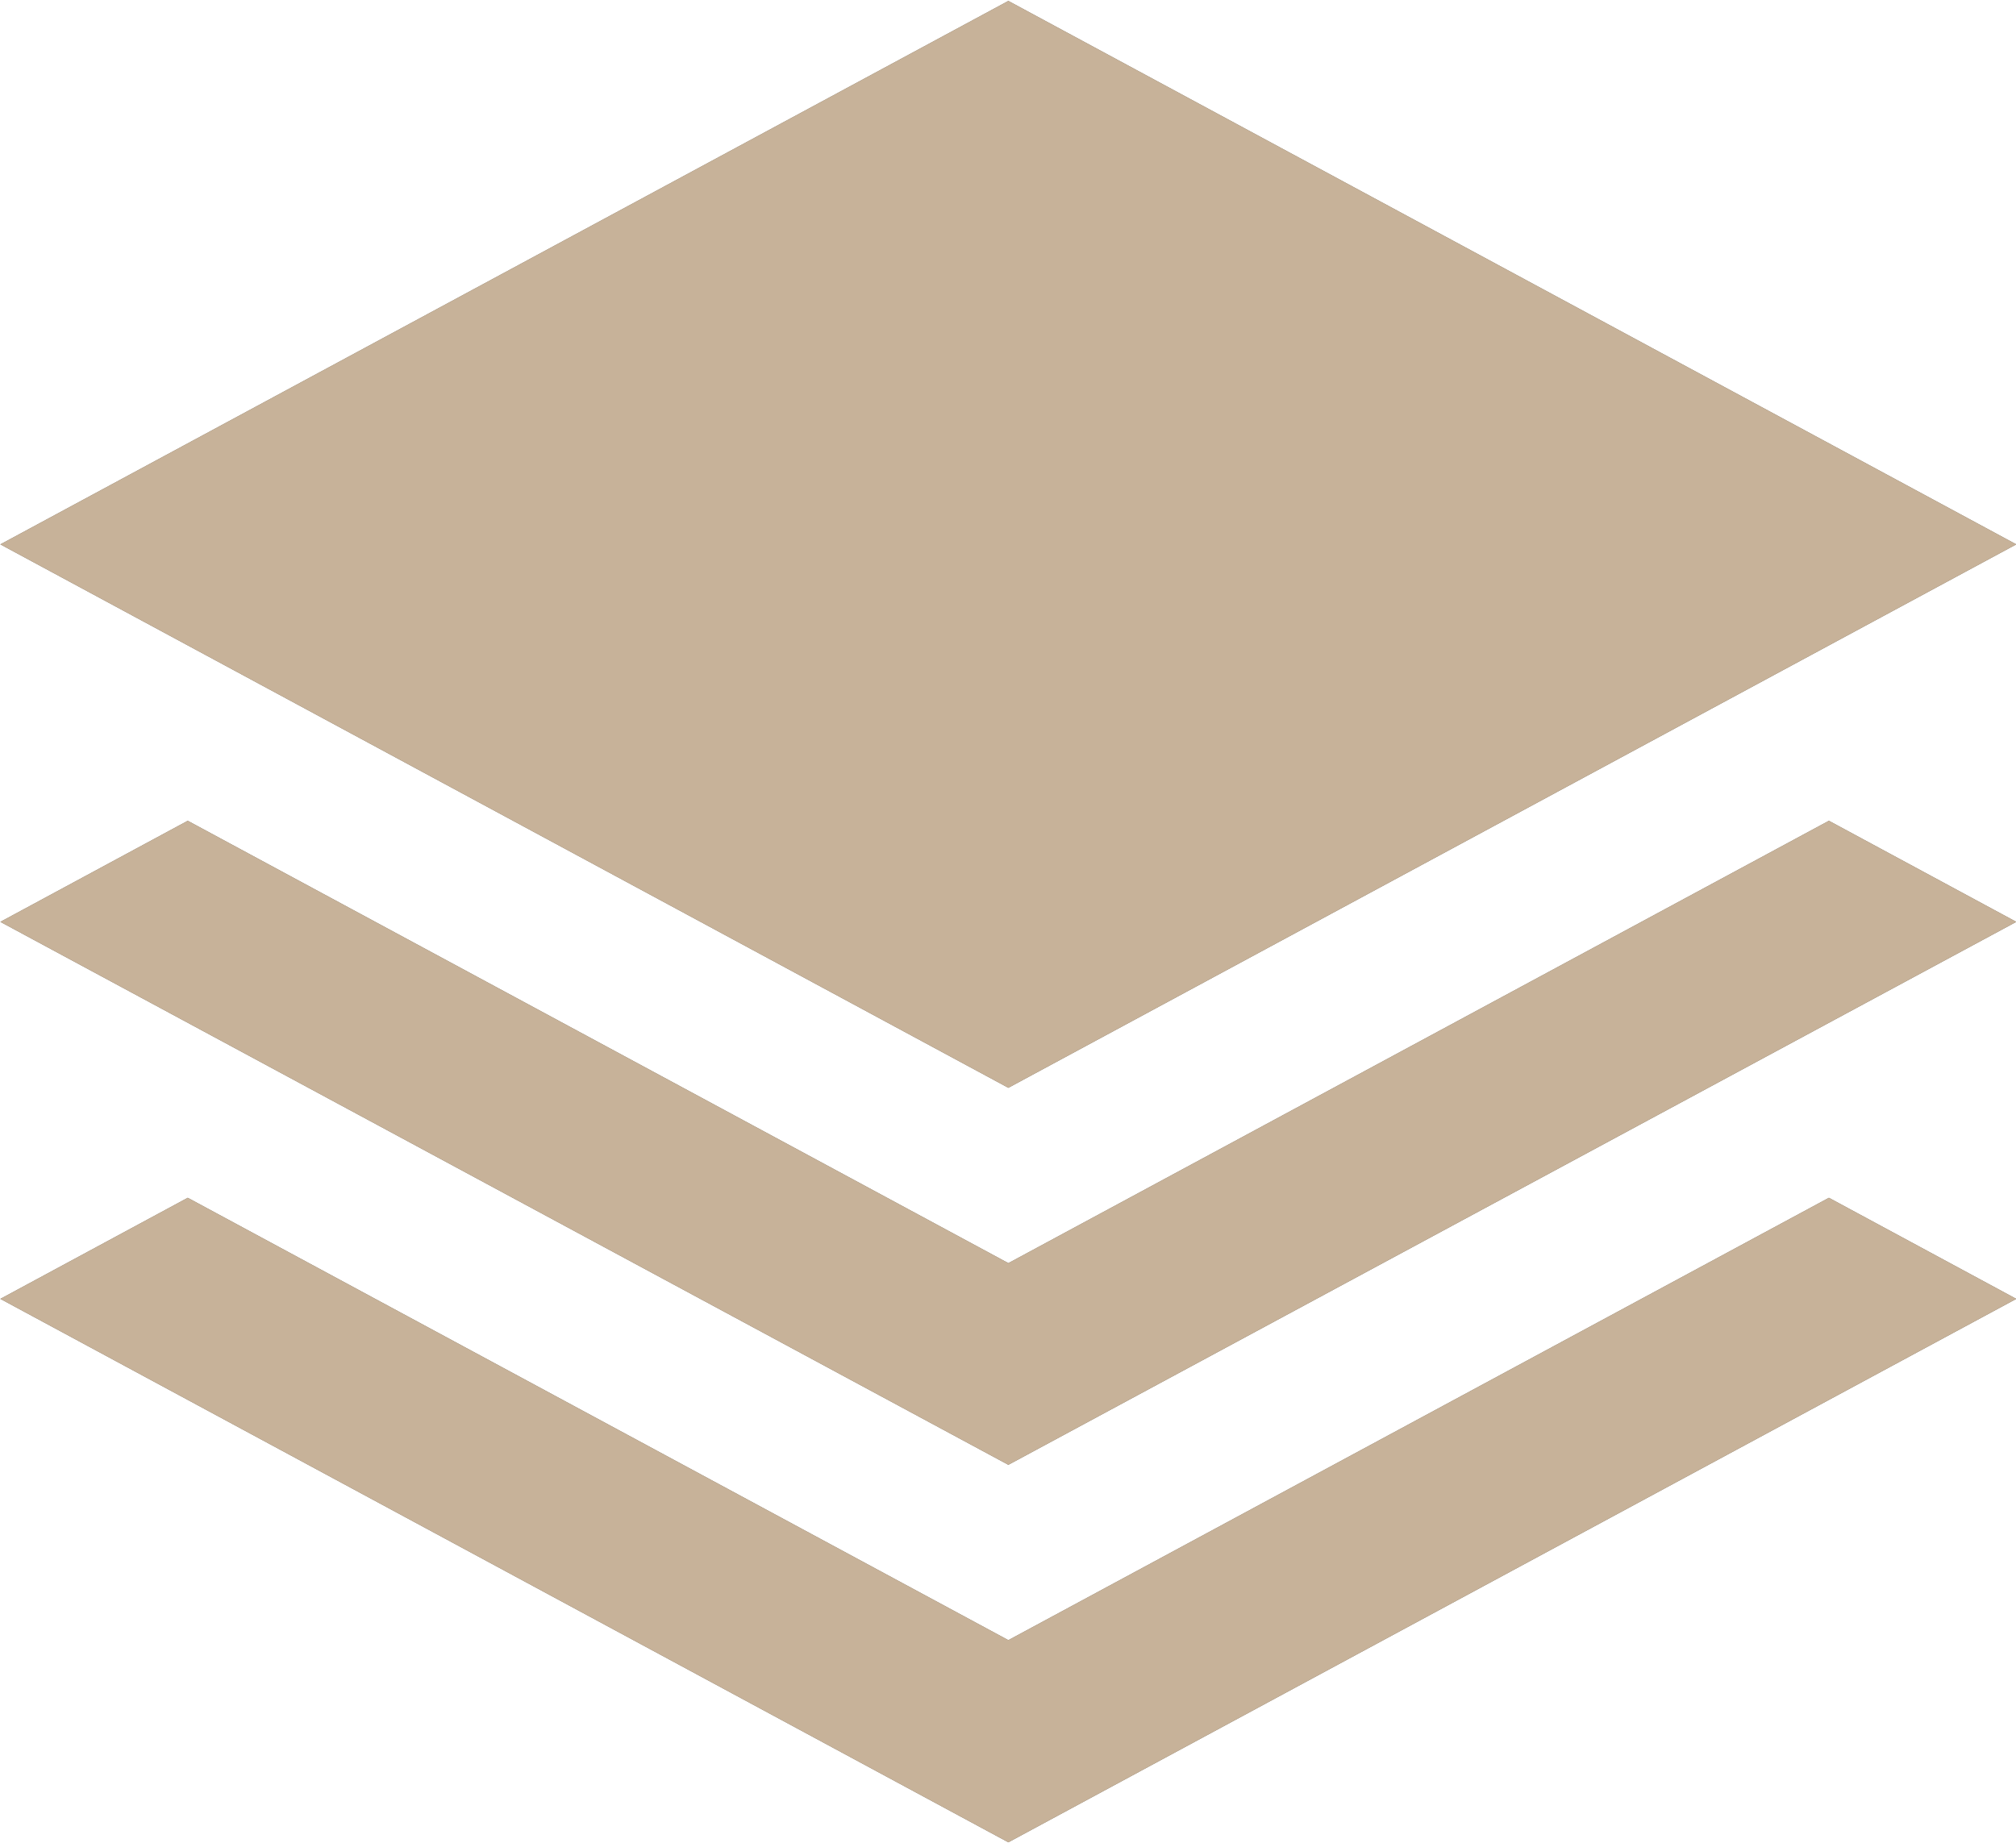
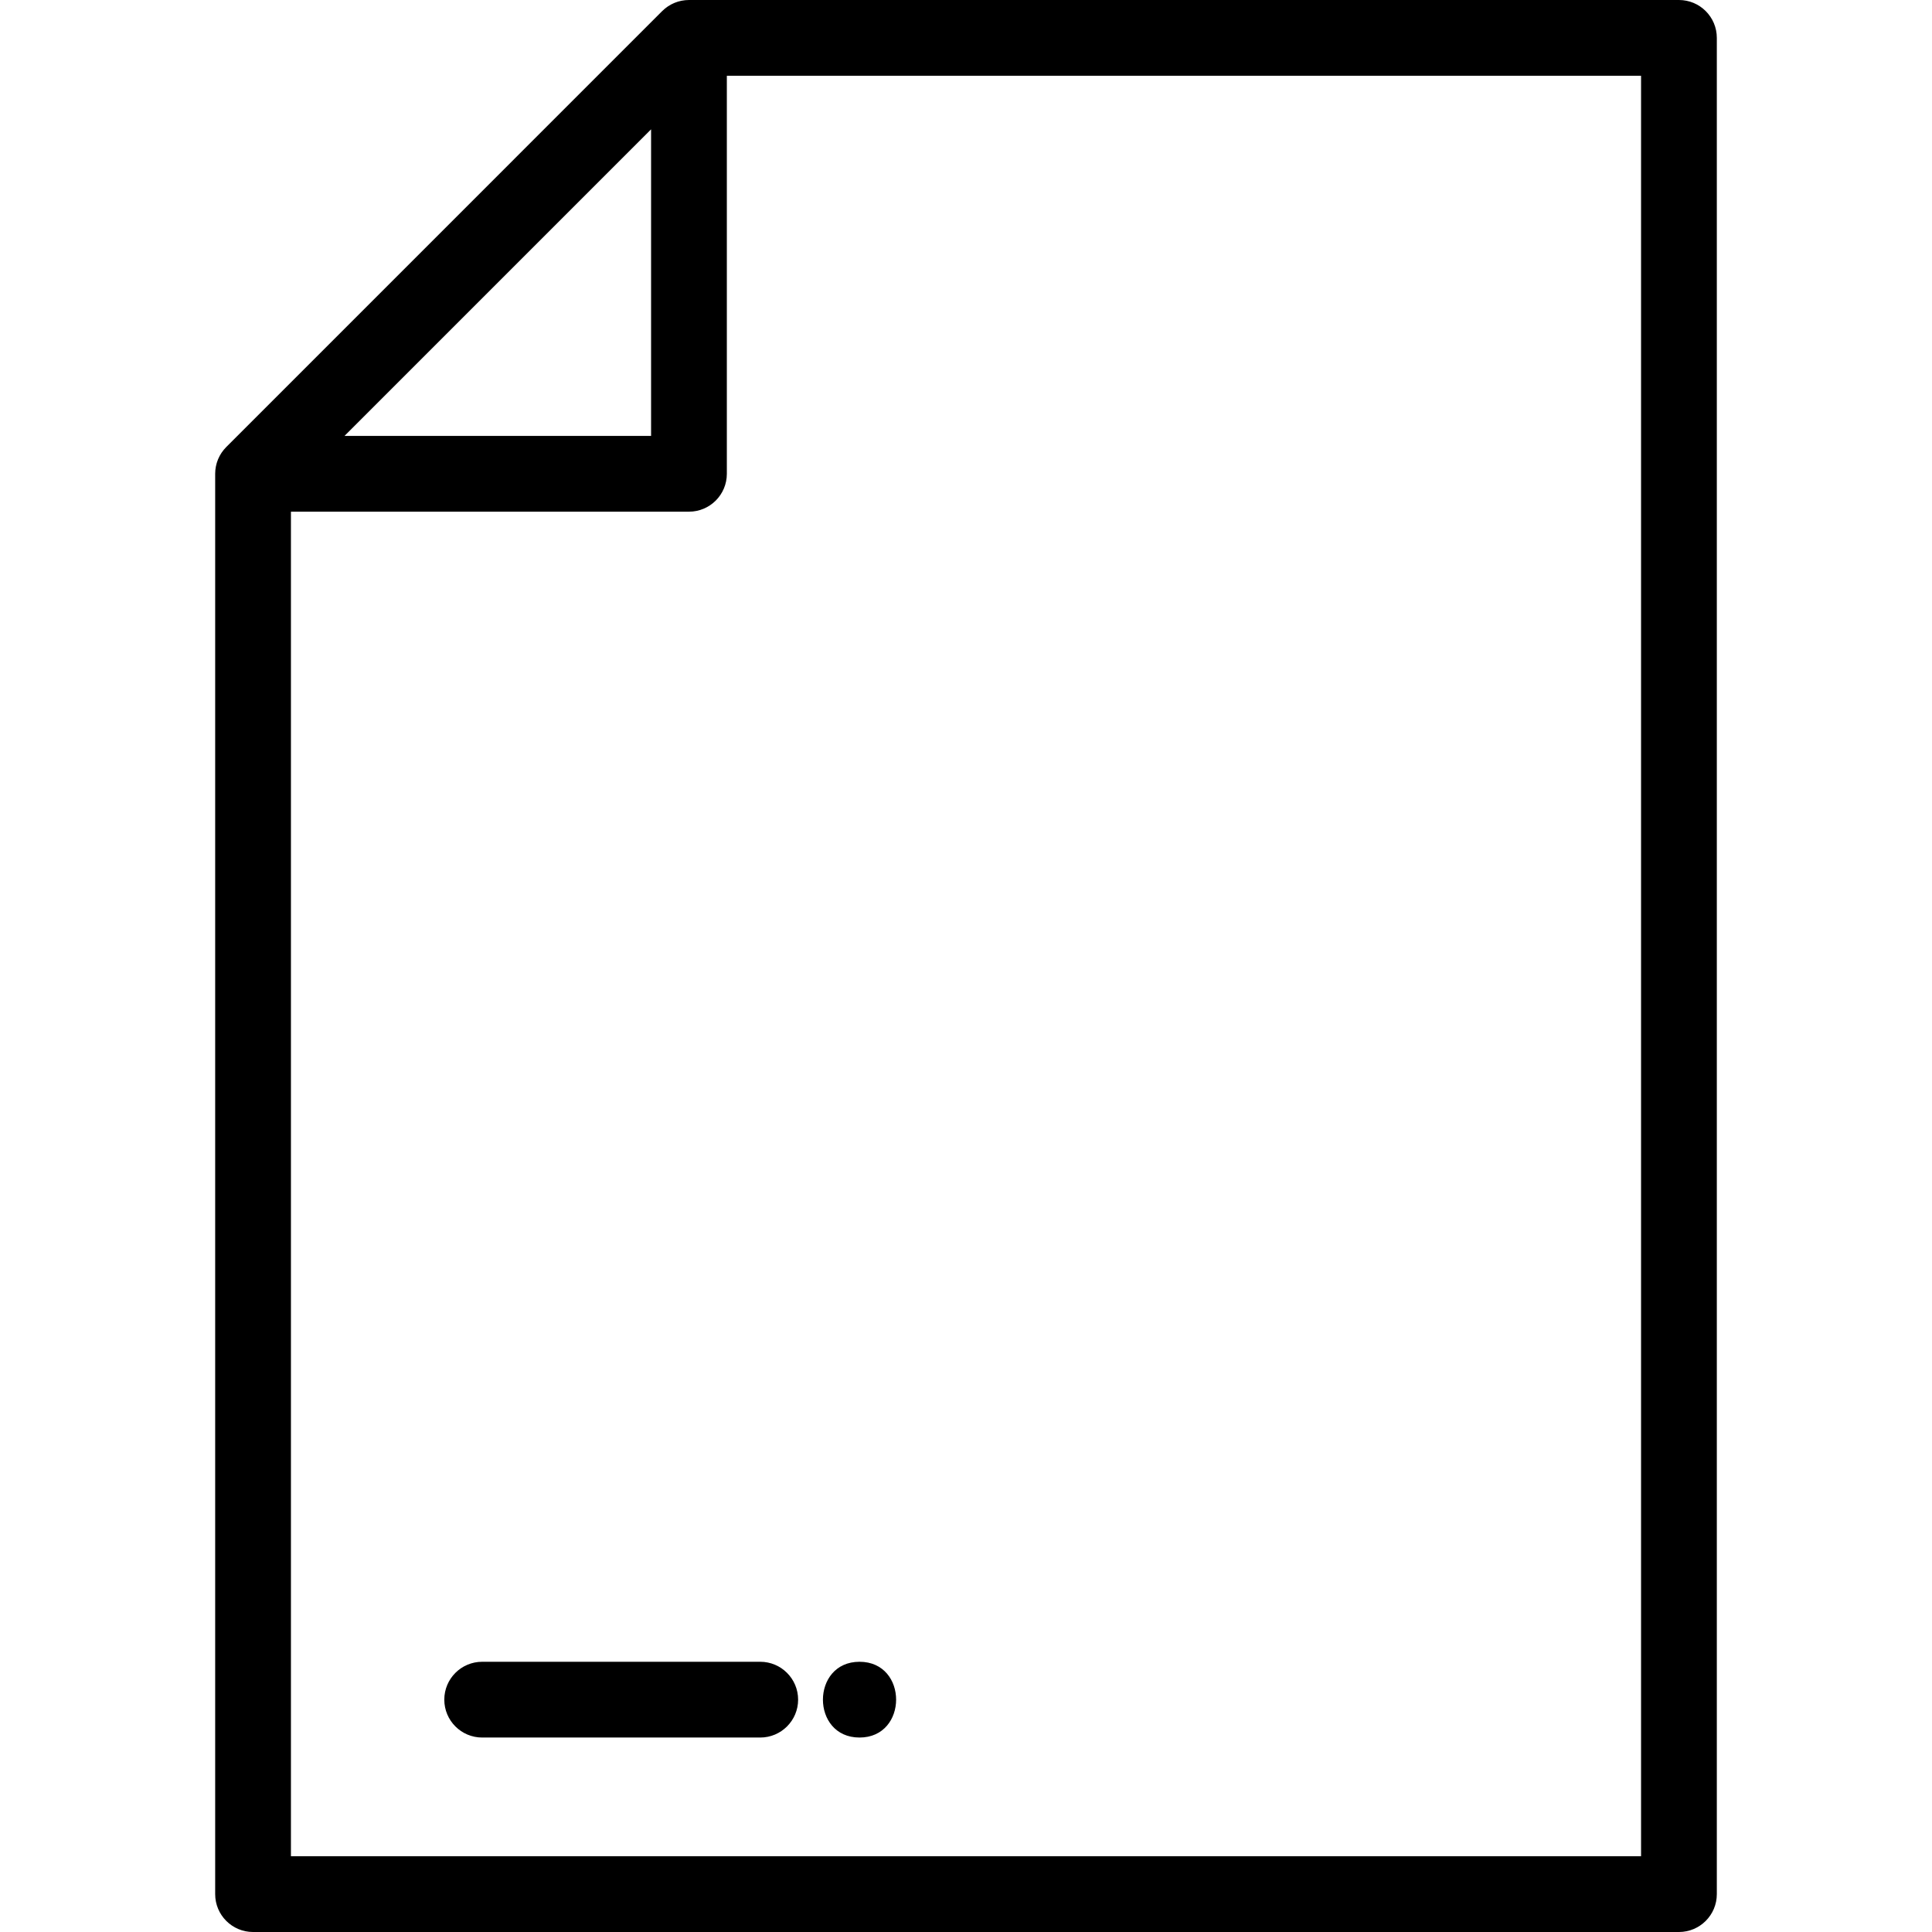
- <svg xmlns="http://www.w3.org/2000/svg" width="42.875" height="39.19" viewBox="0 0 42.875 39.19">
-   <defs>
-     <style>
-       .cls-1 {
-         fill-rule: evenodd;
-         filter: url(#filter);
-       }
-     </style>
-     <filter id="filter" x="790.406" y="1113.09" width="42.875" height="39.19" filterUnits="userSpaceOnUse">
-       <feFlood result="flood" flood-color="#c7b299" />
-       <feComposite result="composite" operator="in" in2="SourceGraphic" />
-       <feBlend result="blend" in2="SourceGraphic" />
-     </filter>
-   </defs>
-   <path id="icon" class="cls-1" d="M811.851,1113.11l-21.437,11.56,21.437,11.56,21.436-11.56Zm0,26.85-17.452-9.41-3.985,2.15,21.437,11.55,21.436-11.55-3.985-2.15Zm0,8.02-17.452-9.41-3.985,2.15,21.437,11.56,21.436-11.56-3.985-2.15Z" transform="translate(-790.406 -1113.09)" />
+ <svg xmlns="http://www.w3.org/2000/svg" viewBox="0 0 512 512">
+   <path d="M201.47 440.387h-73.687c-5.545 0-10.039 4.495-10.039 10.039s4.495 10.039 10.039 10.039h73.687c5.545 0 10.039-4.495 10.039-10.039s-4.494-10.039-10.039-10.039zM227.783 440.387c-12.919 0-12.941 20.078 0 20.078 12.919.001 12.94-20.078 0-20.078z" />
+   <path d="M444.938 0H182.583c-.047 0-.091.006-.139.007a9.965 9.965 0 0 0-.847.043c-.167.016-.329.047-.494.071-.16.023-.319.041-.478.073-.18.036-.354.084-.531.13-.141.036-.282.066-.422.108-.172.052-.338.116-.506.177-.141.051-.283.097-.422.155-.158.065-.308.142-.462.214-.144.068-.288.131-.43.207-.147.078-.286.168-.429.253-.138.083-.28.162-.416.252-.156.104-.302.22-.452.332-.112.084-.228.163-.338.253-.257.211-.504.433-.739.668L59.964 118.461a9.716 9.716 0 0 0-.667.738c-.091.111-.172.23-.258.344-.11.147-.224.291-.327.445-.093.14-.174.283-.259.426-.083.139-.17.274-.246.418-.077.145-.143.294-.213.442-.07.15-.145.296-.209.449-.059.143-.106.289-.159.434-.059.164-.122.325-.173.493-.043.145-.075.291-.112.437-.043.172-.091.34-.125.515-.033.167-.052.335-.077.504-.023.156-.052.309-.067.467-.03.306-.044.614-.046.922 0 .022-.003.044-.003.067v376.401c0 5.545 4.495 10.039 10.039 10.039h377.876c5.544 0 10.039-4.495 10.039-10.039V10.039C454.977 4.495 450.482 0 444.938 0zM172.544 34.276v81.245H91.299l81.245-81.245zm262.355 457.646H77.101V135.6h105.482c5.545 0 10.039-4.495 10.039-10.039V20.078h242.276v471.844z" />
</svg>
